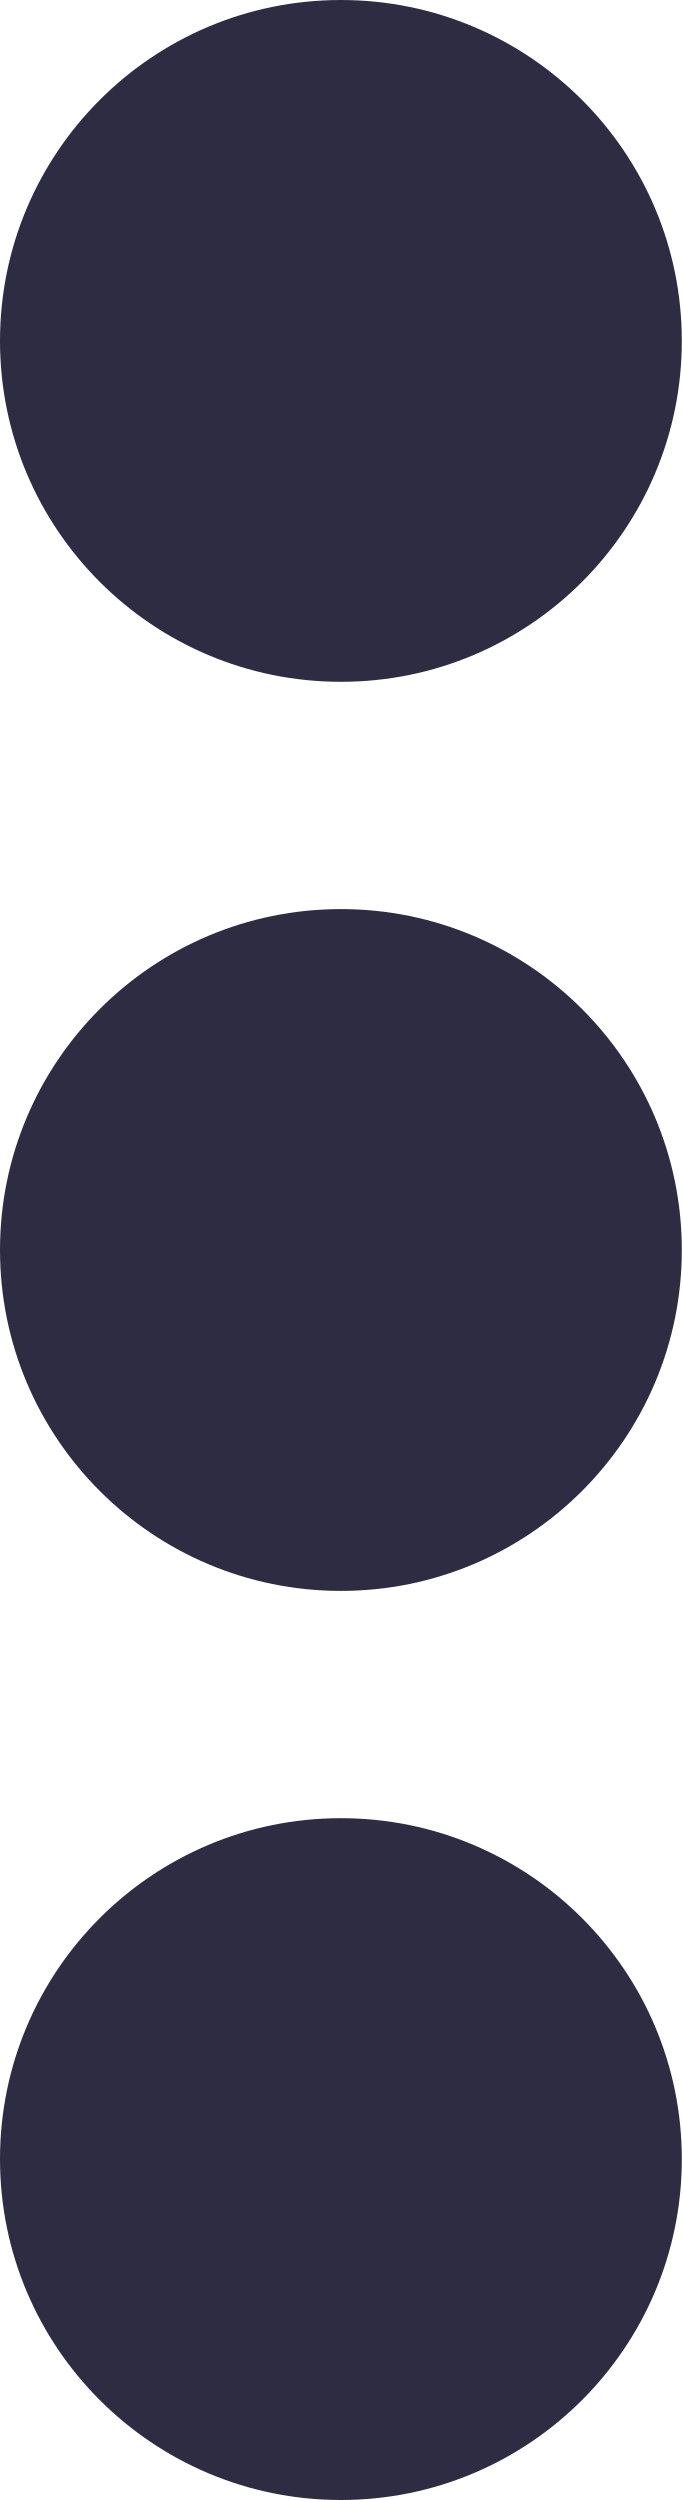
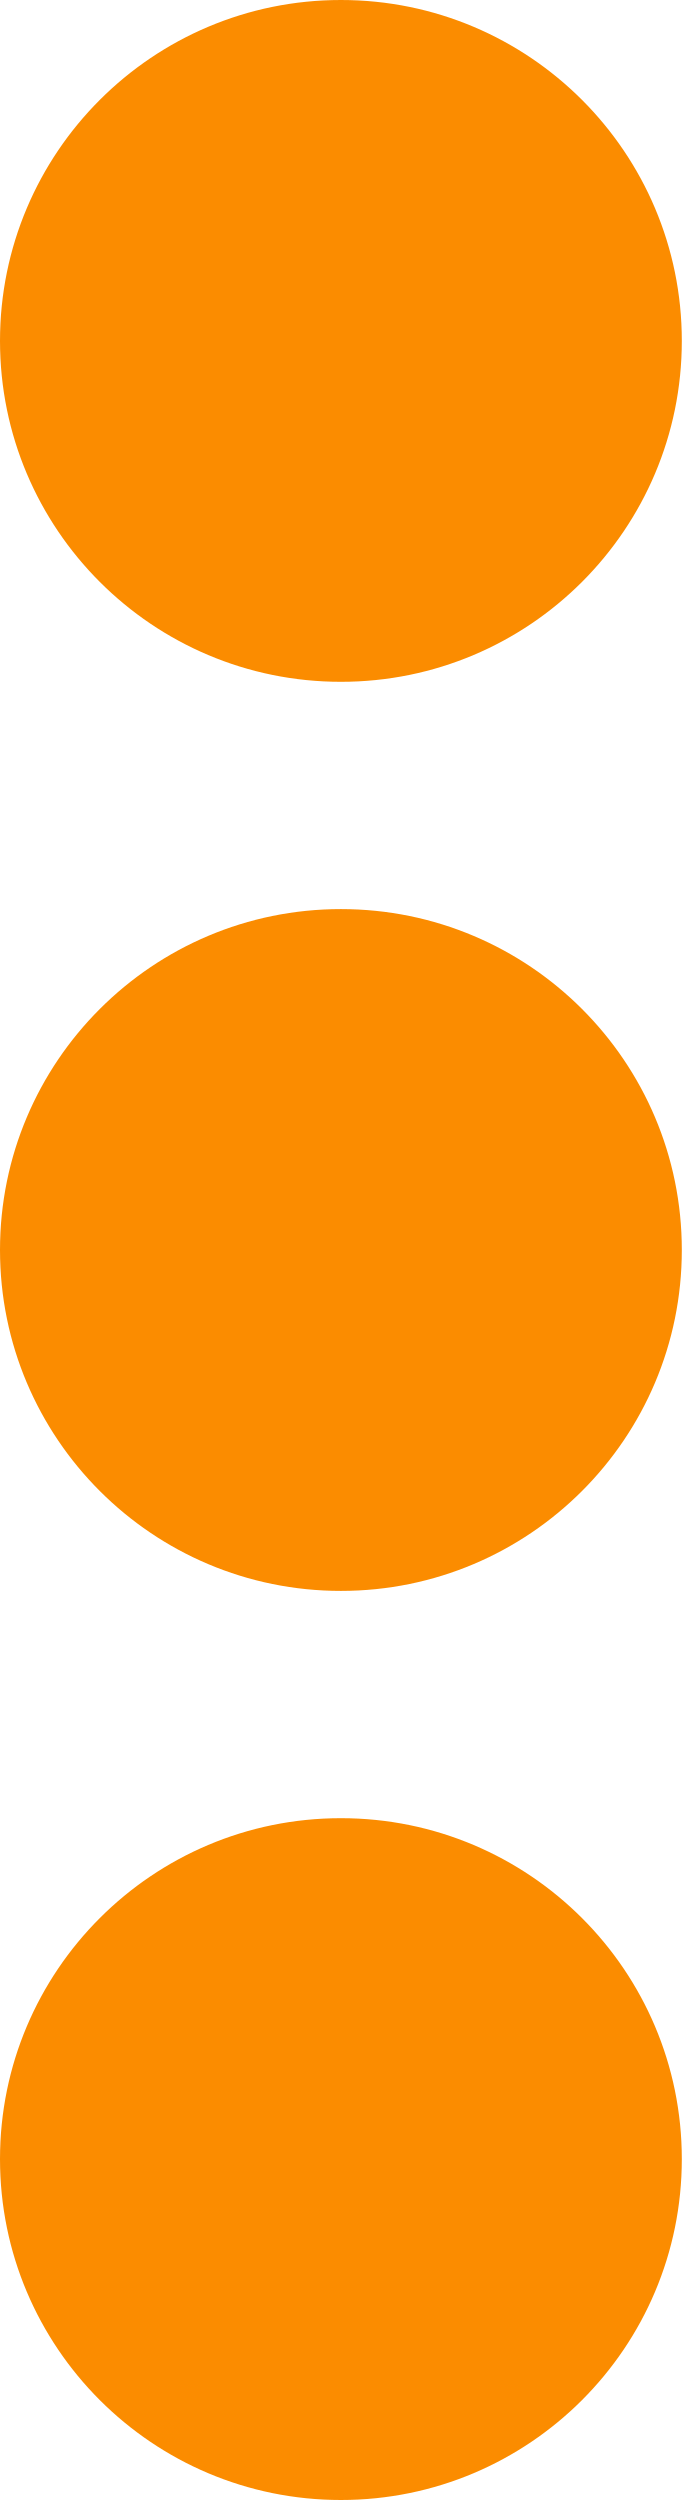
<svg xmlns="http://www.w3.org/2000/svg" width="6" height="22" viewBox="0 0 6 22" fill="none">
-   <circle cx="3" cy="3" r="3" fill="#2E2C43" />
-   <circle cx="3" cy="11" r="3" fill="#2E2C43" />
-   <circle cx="3" cy="19" r="3" fill="#2E2C43" />
+   <circle cx="3" cy="3" r="3" fill="#FB8C00" />
+   <circle cx="3" cy="11" r="3" fill="#FB8C00" />
+   <circle cx="3" cy="19" r="3" fill="#FB8C00" />
</svg>
